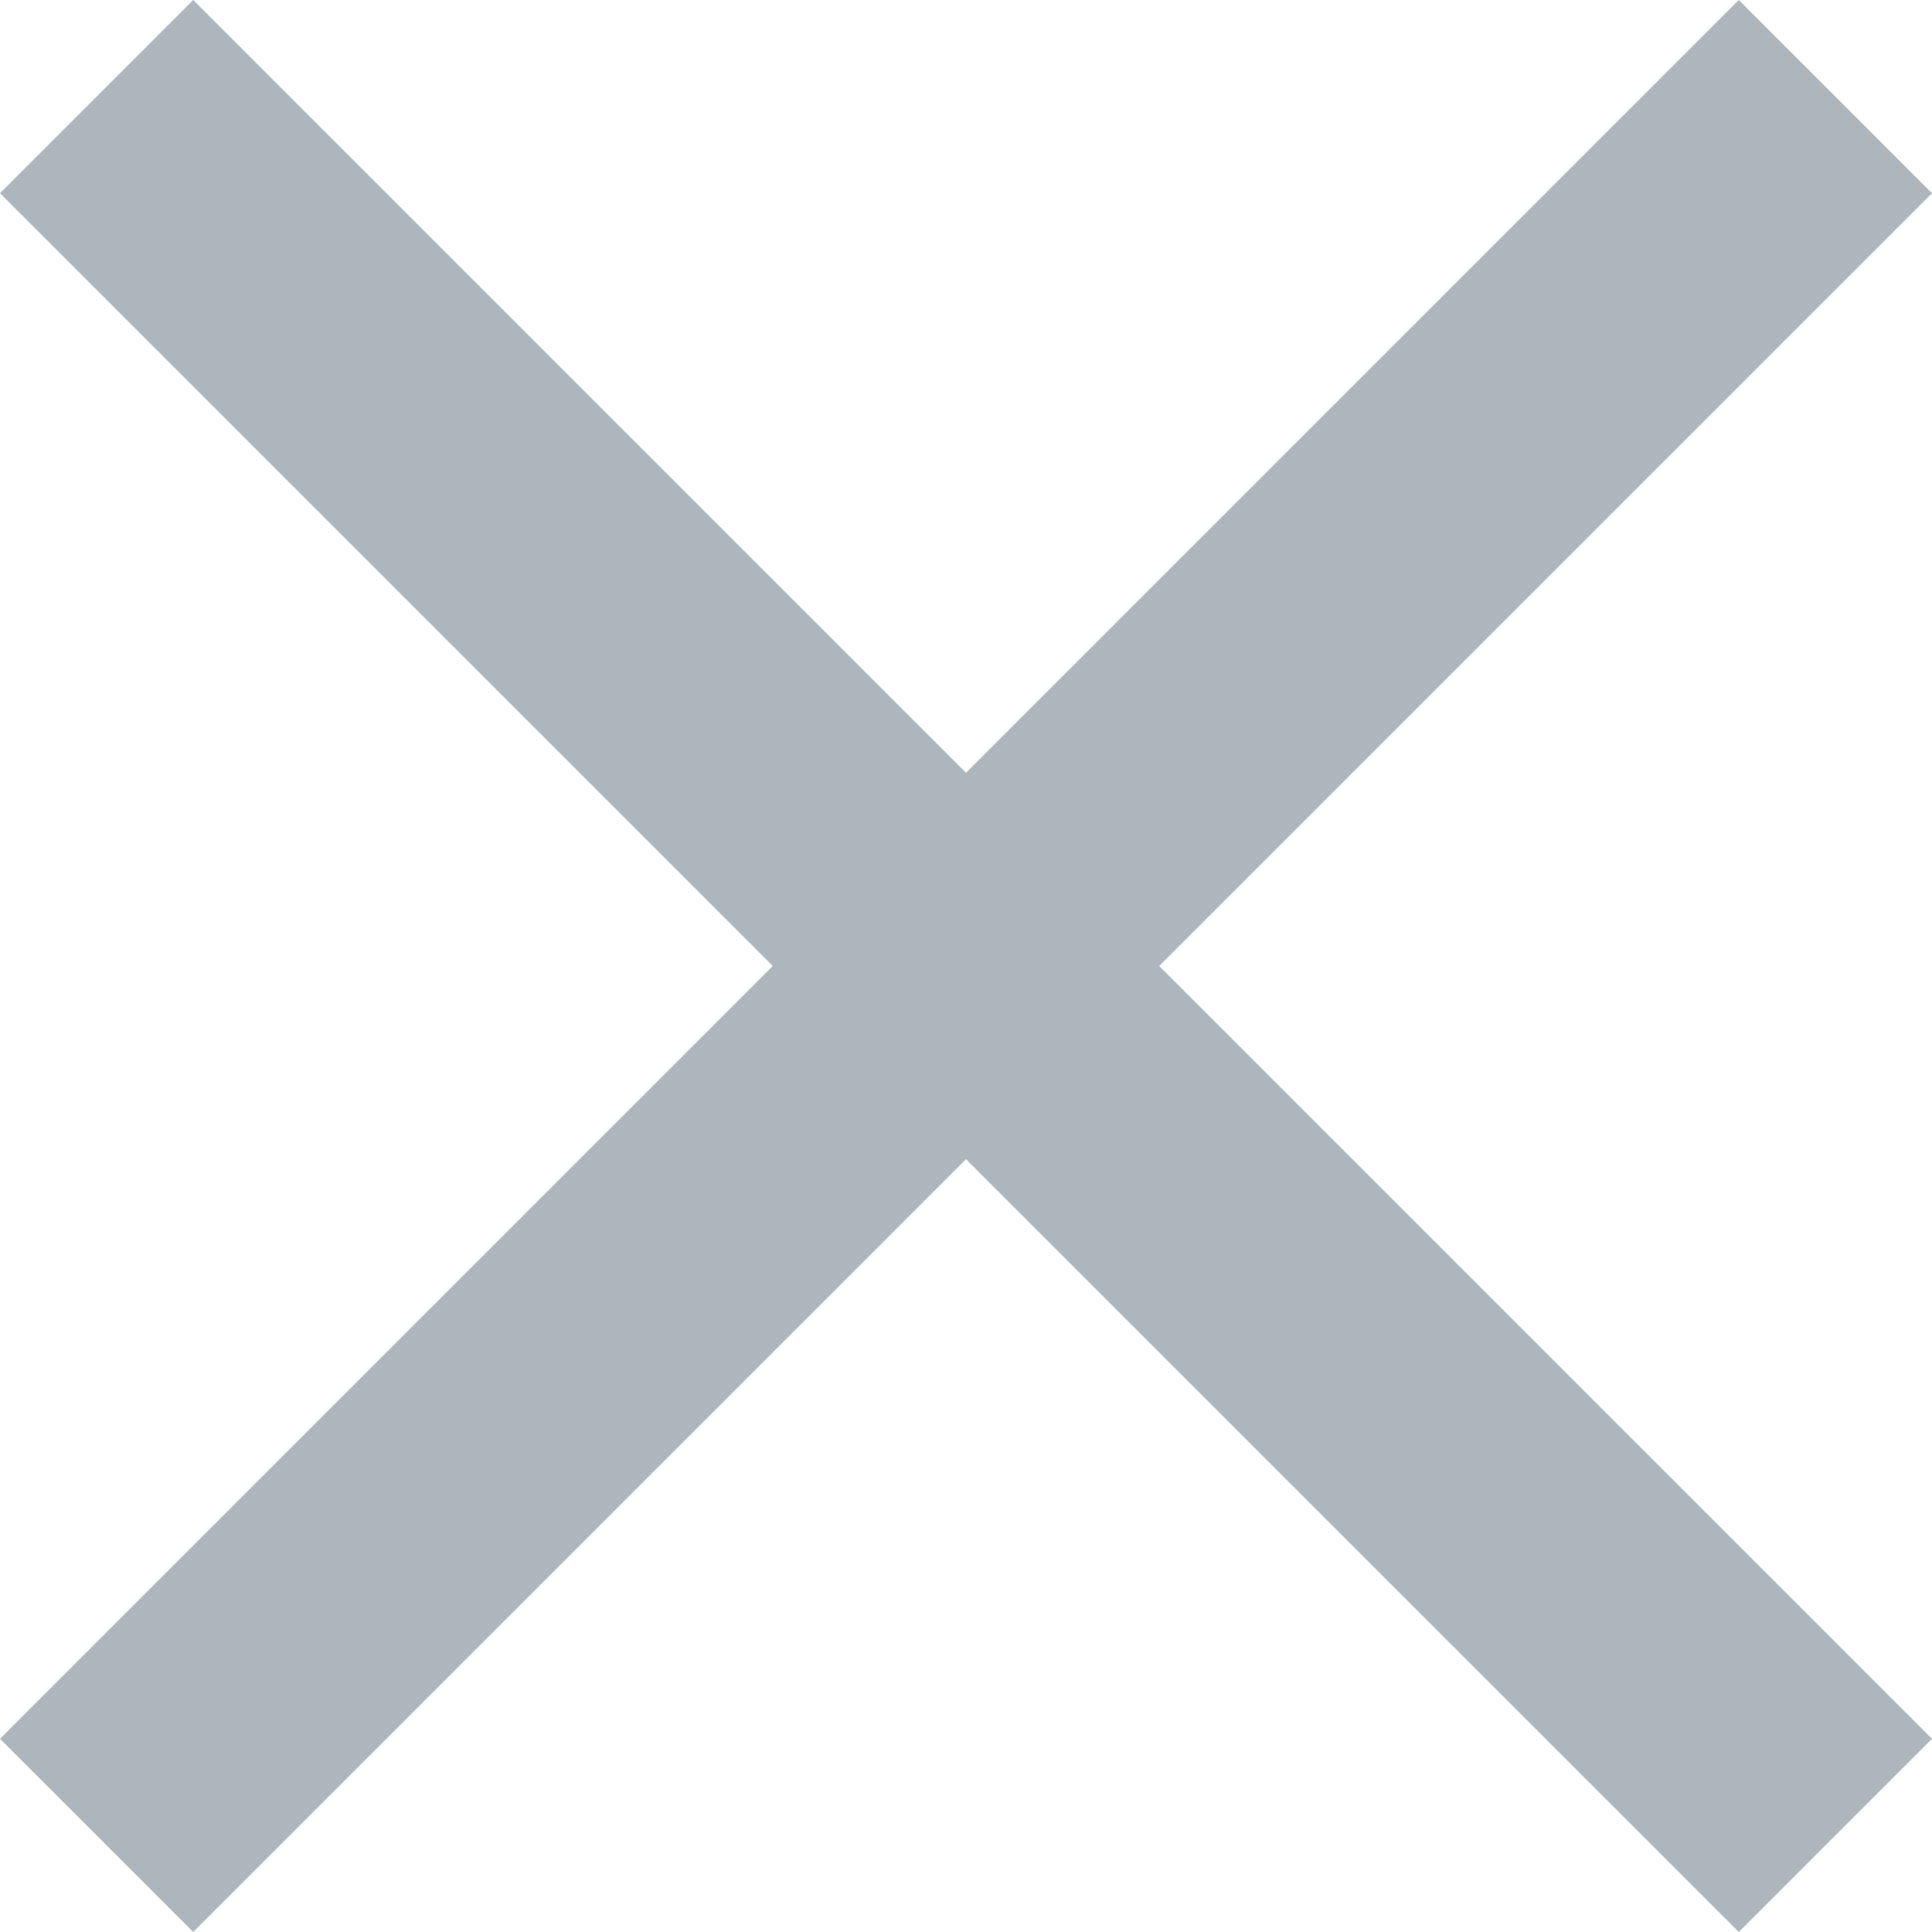
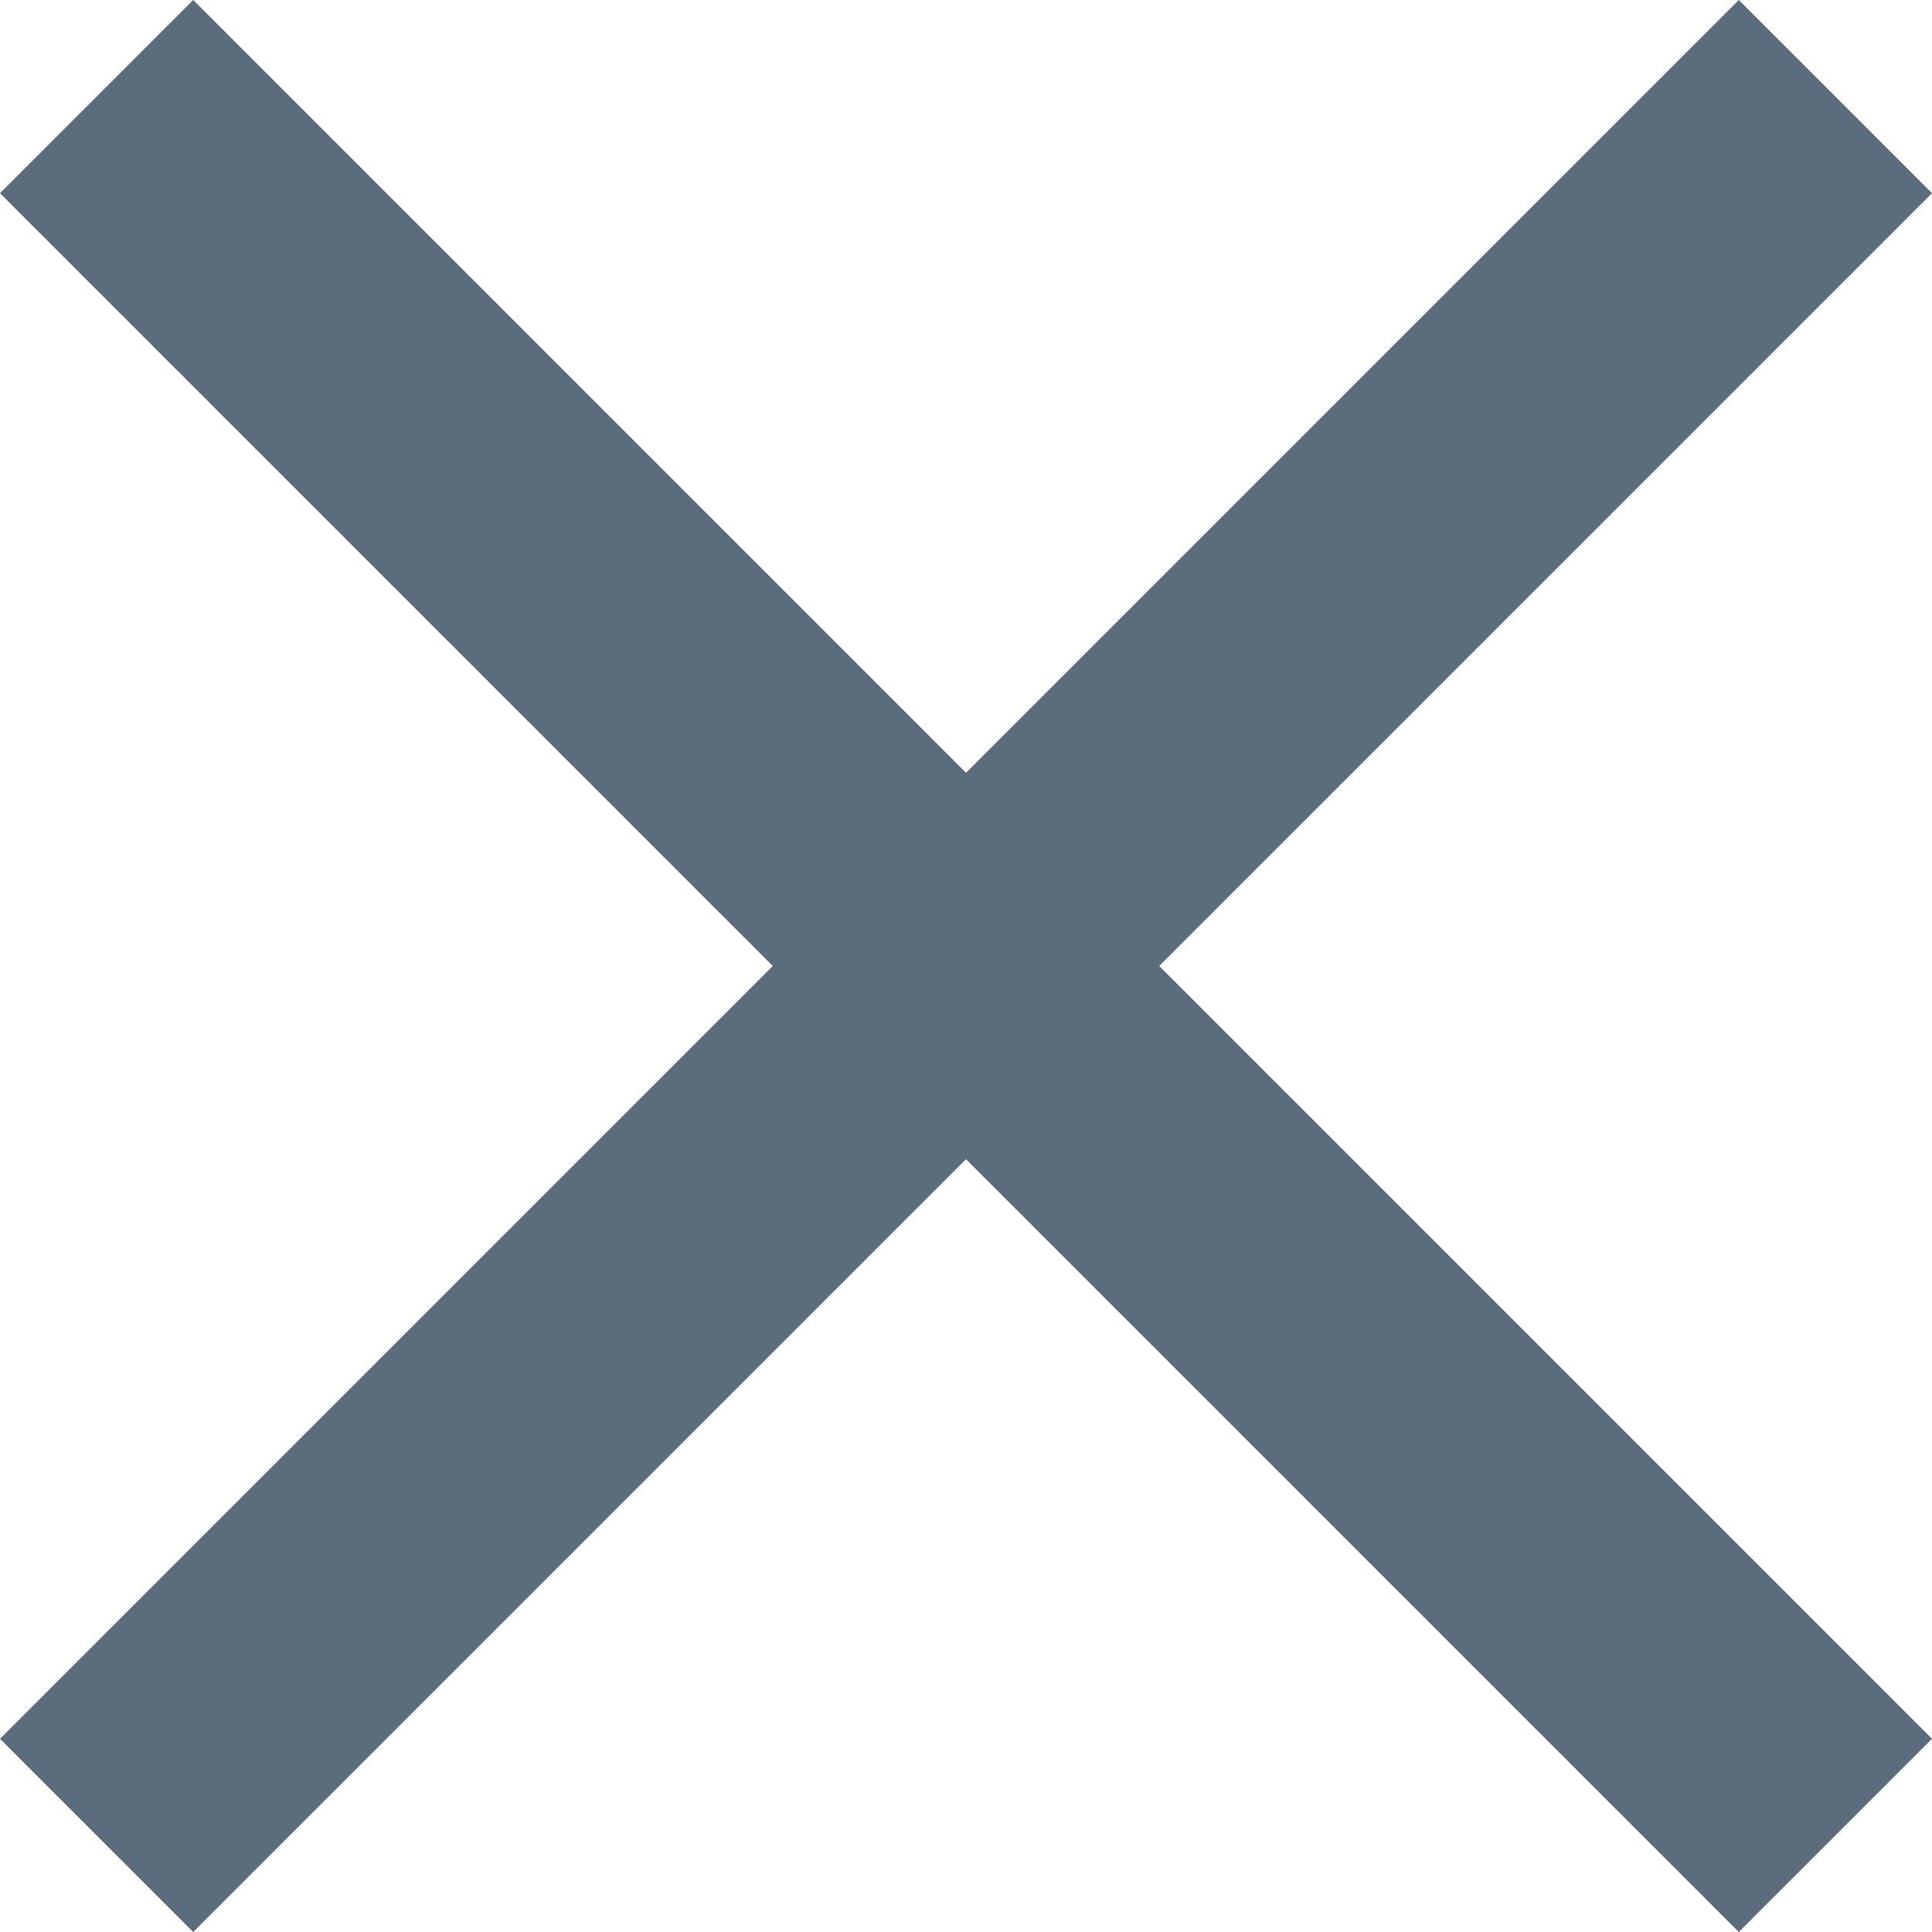
<svg xmlns="http://www.w3.org/2000/svg" width="18px" height="18px" viewBox="0 0 18 18" version="1.1">
  <defs />
-   <g id="Form_children2" stroke="none" stroke-width="1" fill="none" fill-rule="evenodd" transform="translate(-292, -16)" opacity="0.5">
+   <g id="Form_children2" stroke="none" stroke-width="1" fill="none" fill-rule="evenodd" transform="translate(-292, -16)">
    <g id="Form-with-dates-Copy" transform="translate(0, -1)" fill="#5B6D7C">
      <g id="online-hotel-booking">
        <g id="close-button" transform="translate(292, 17)">
          <g id="close-button-copy">
            <polygon id="Shape" fill-rule="nonzero" points="18 1.8 16.2 0 9 7.2 1.8 0 0 1.8 7.2 9 0 16.2 1.8 18 9 10.8 16.2 18 18 16.2 10.8 9" />
          </g>
        </g>
      </g>
    </g>
  </g>
</svg>
